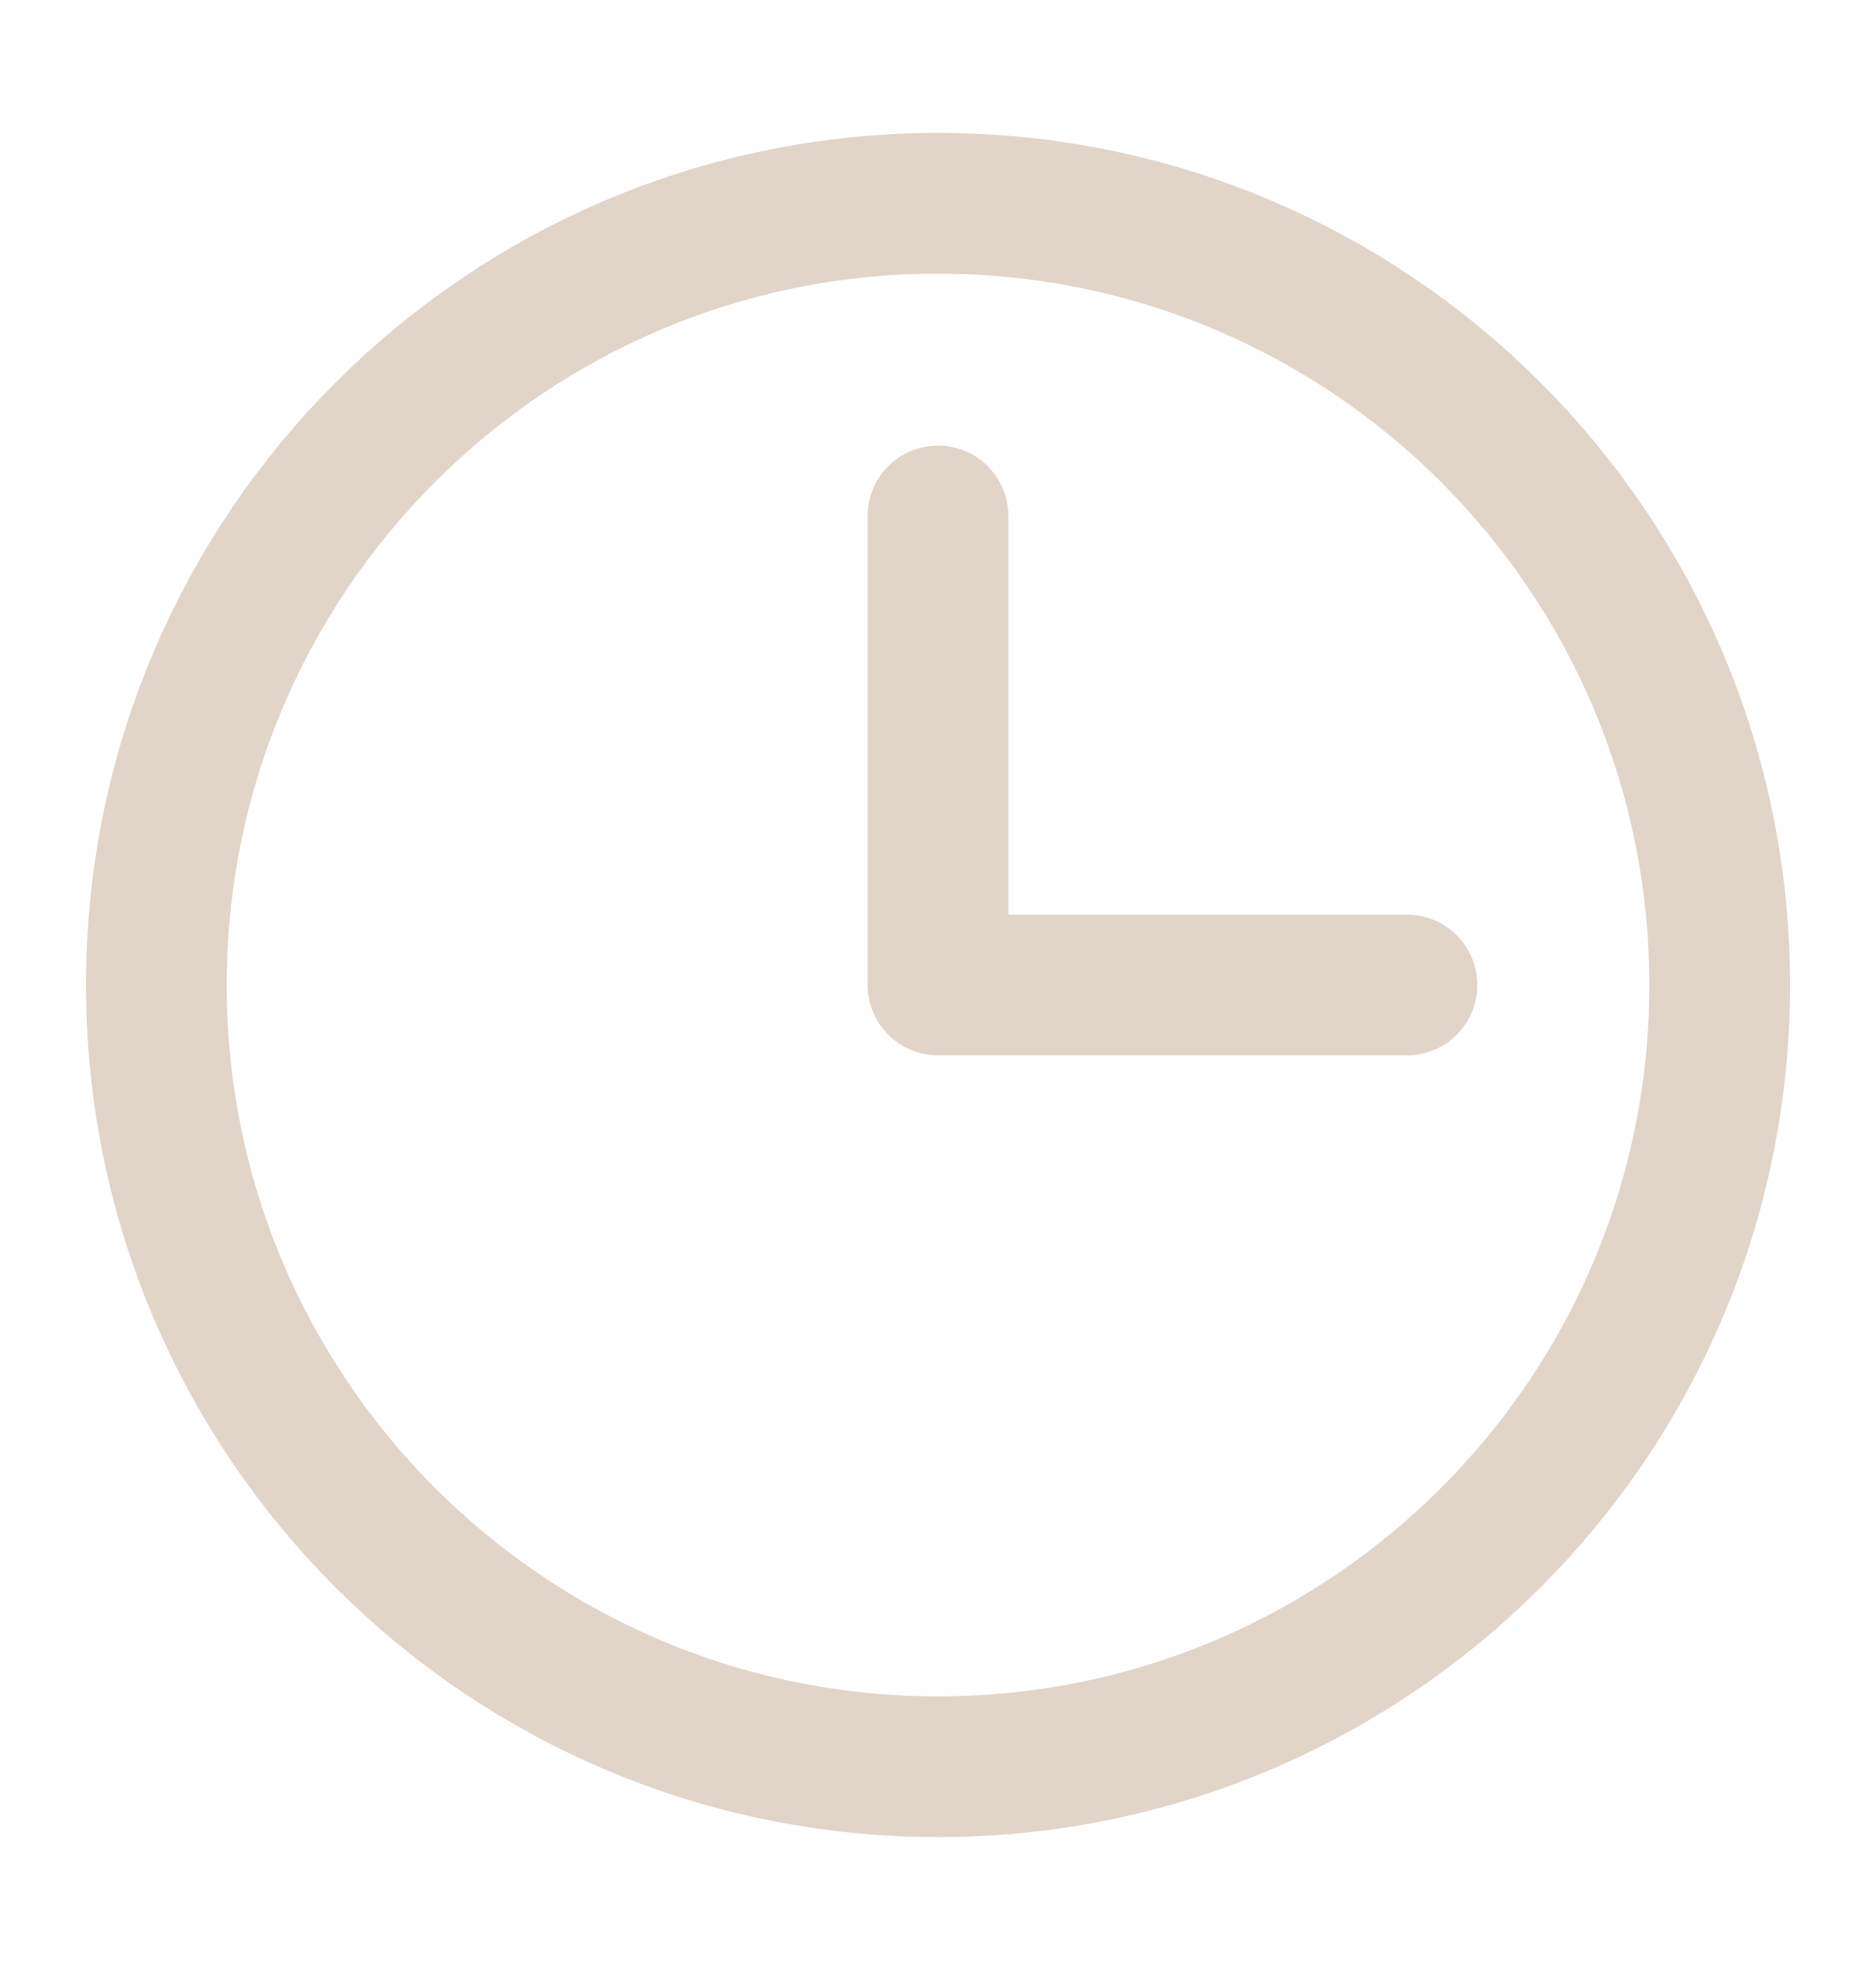
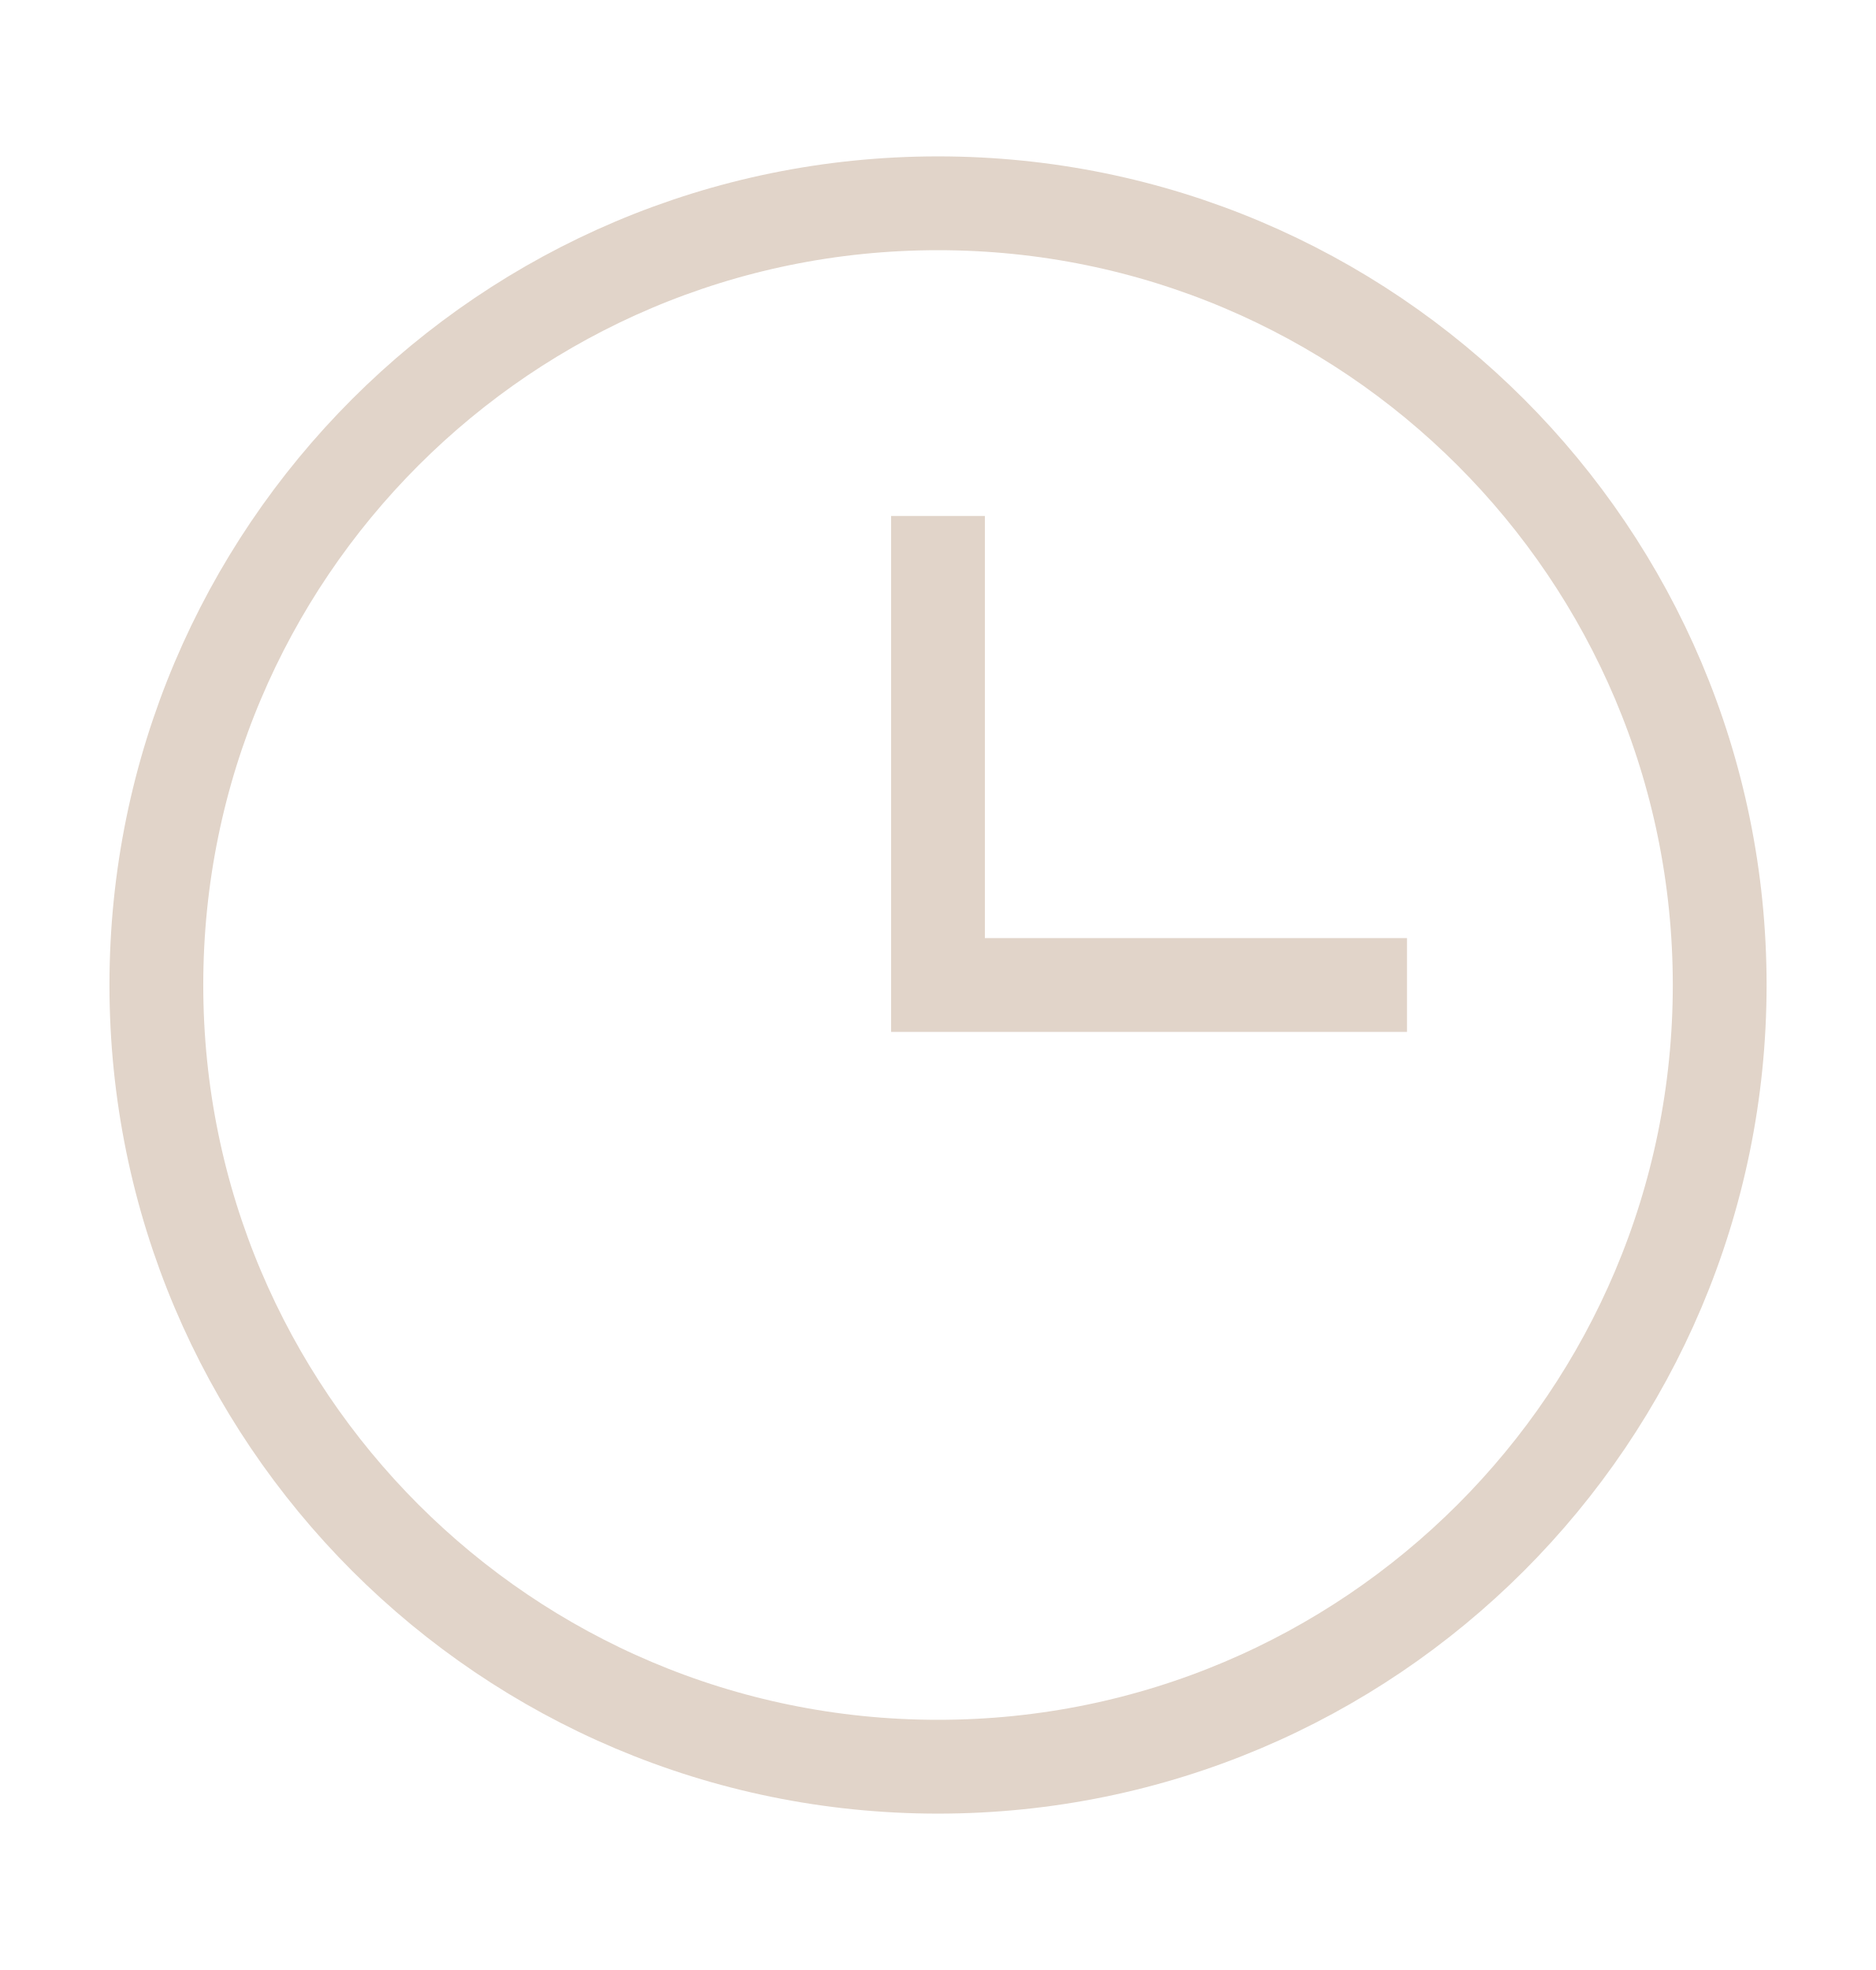
<svg xmlns="http://www.w3.org/2000/svg" width="20" height="21" viewBox="0 0 20 21" fill="none">
-   <path d="M10 5.5L10 10.5L15 10.5" stroke="#E1D4C9" stroke-width="1.5" stroke-linecap="round" stroke-linejoin="round" />
-   <path d="M10 18.833C14.603 18.833 18.334 15.102 18.334 10.5C18.334 5.898 14.603 2.167 10 2.167C5.398 2.167 1.667 5.898 1.667 10.5C1.667 15.102 5.398 18.833 10 18.833Z" stroke="#E1D4C9" stroke-width="1.5" stroke-linecap="round" stroke-linejoin="round" />
+   <path d="M10 5.5L10 10.5L15 10.5" stroke="#E1D4C9" strokeWidth="1.5" strokeLinecap="round" strokeLinejoin="round" />
+   <path d="M10 18.833C14.603 18.833 18.334 15.102 18.334 10.5C18.334 5.898 14.603 2.167 10 2.167C5.398 2.167 1.667 5.898 1.667 10.5C1.667 15.102 5.398 18.833 10 18.833Z" stroke="#E1D4C9" strokeWidth="1.5" strokeLinecap="round" strokeLinejoin="round" />
</svg>
